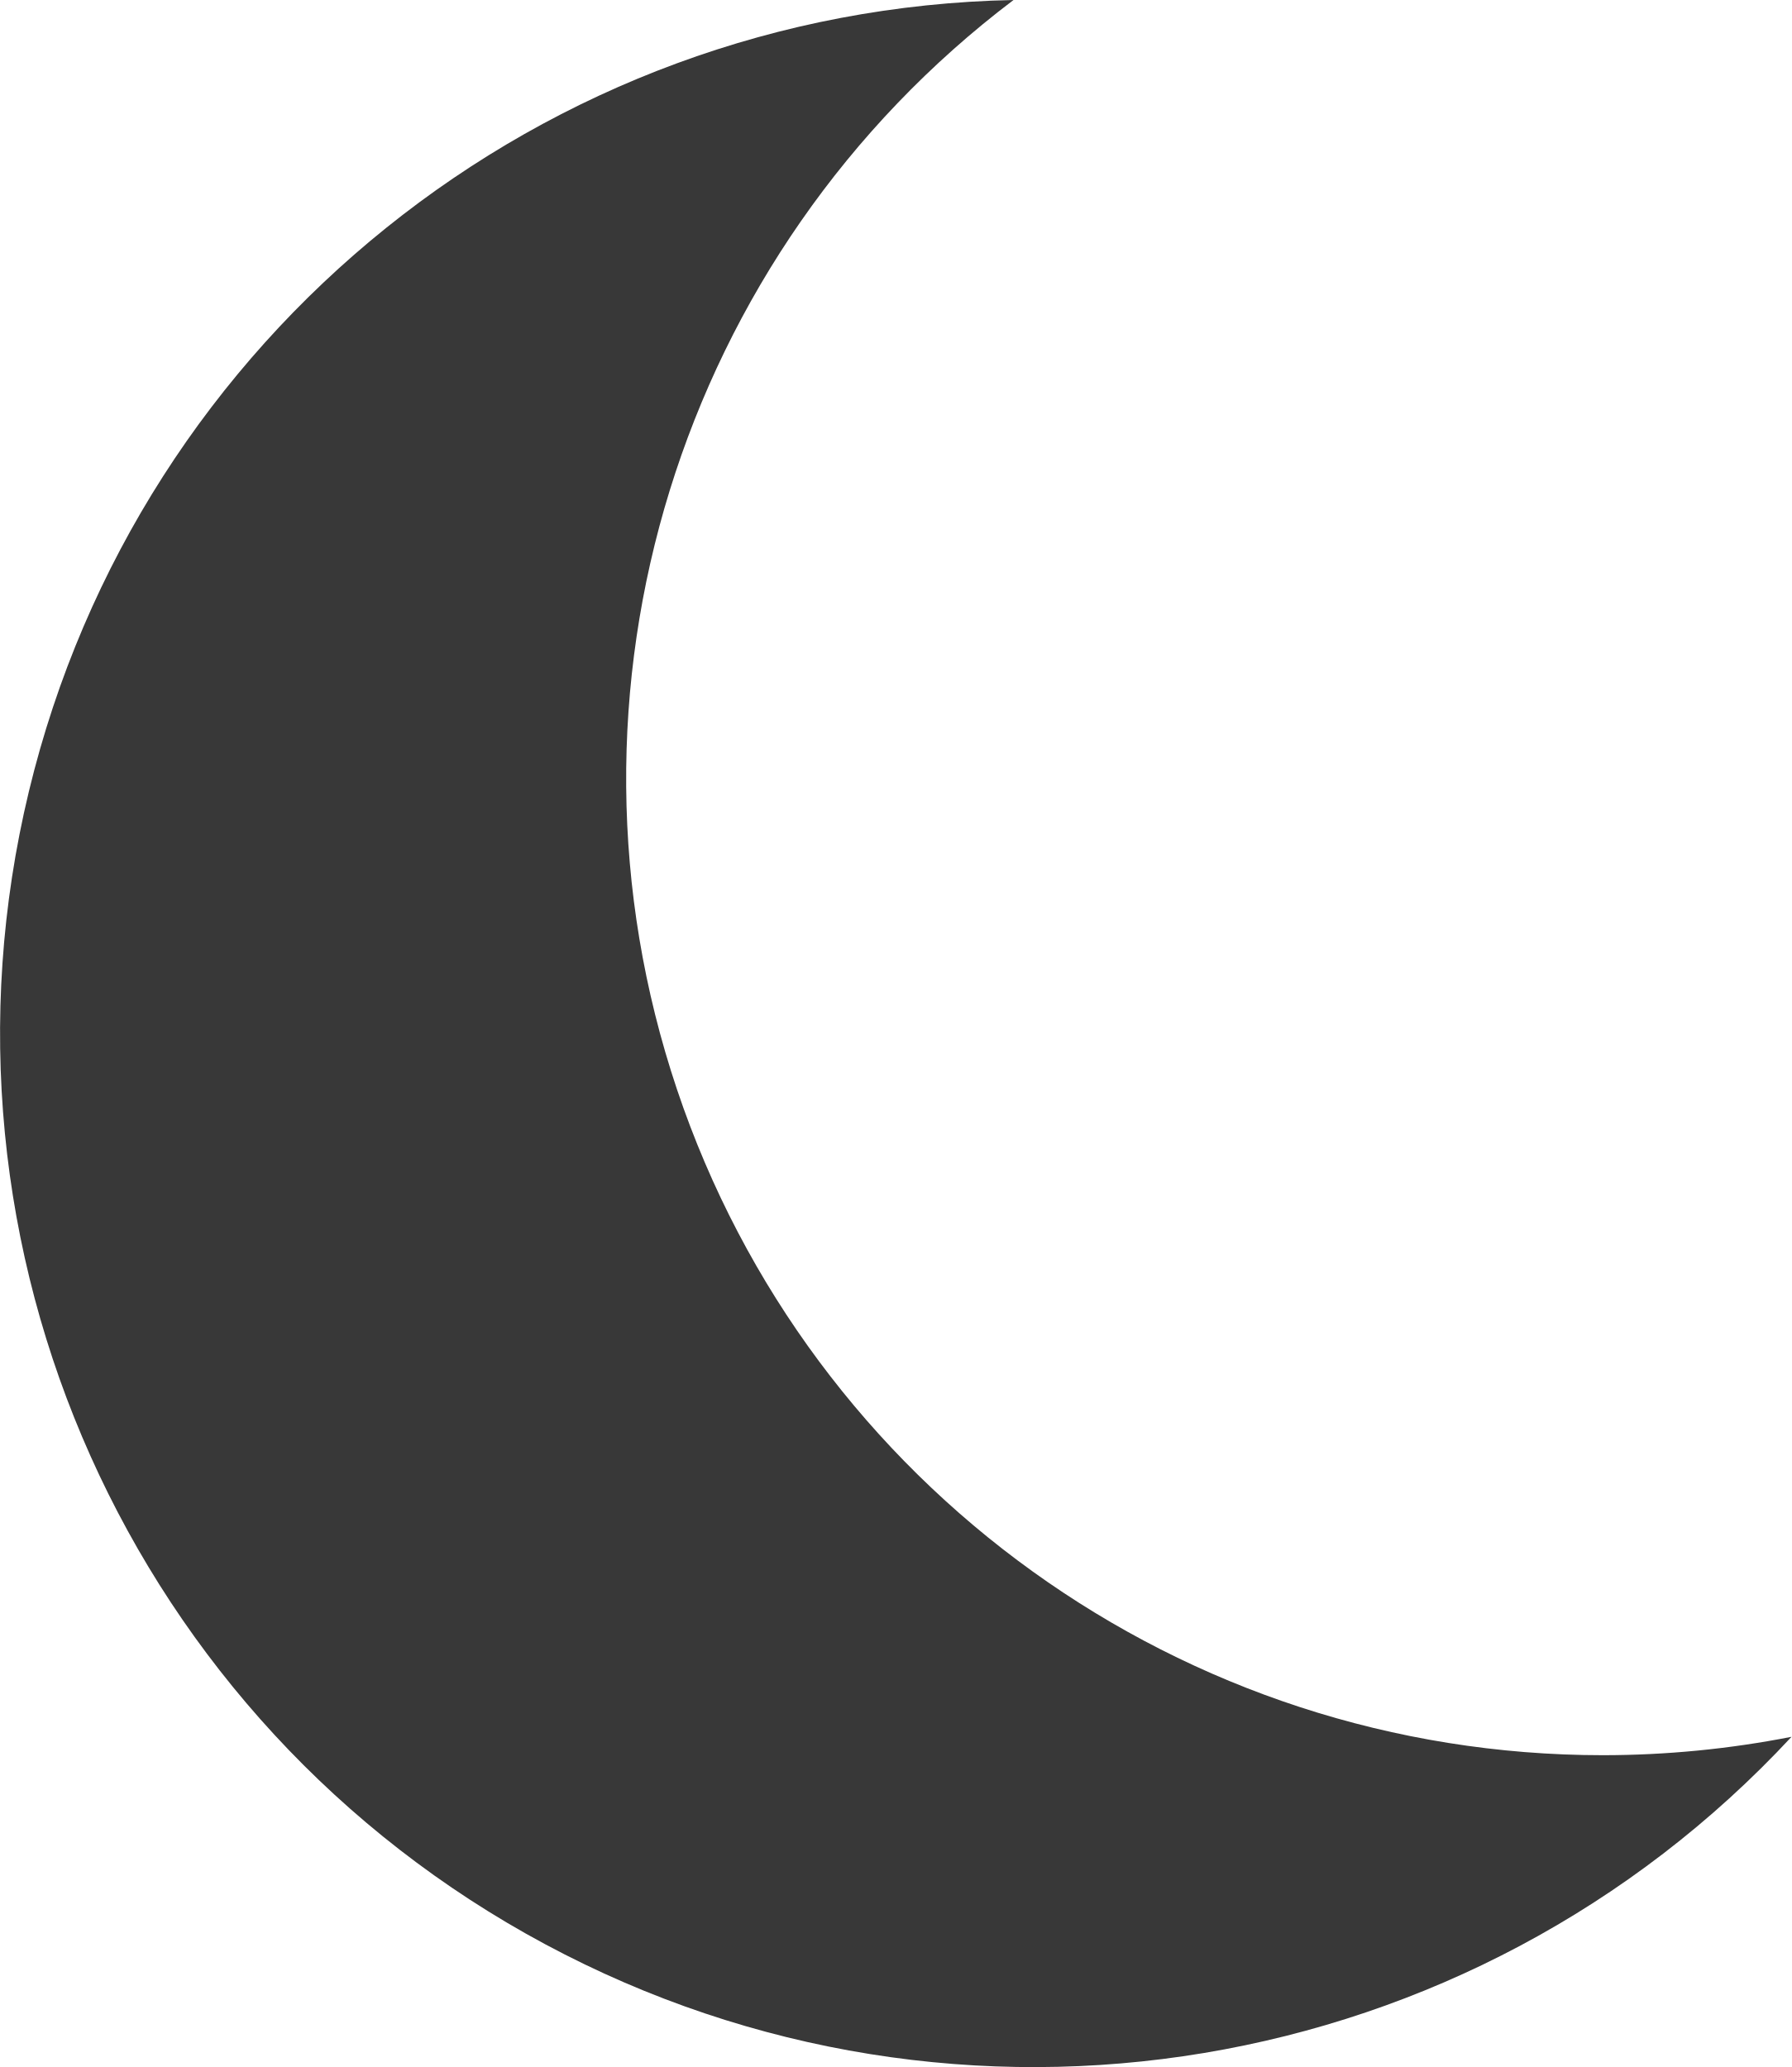
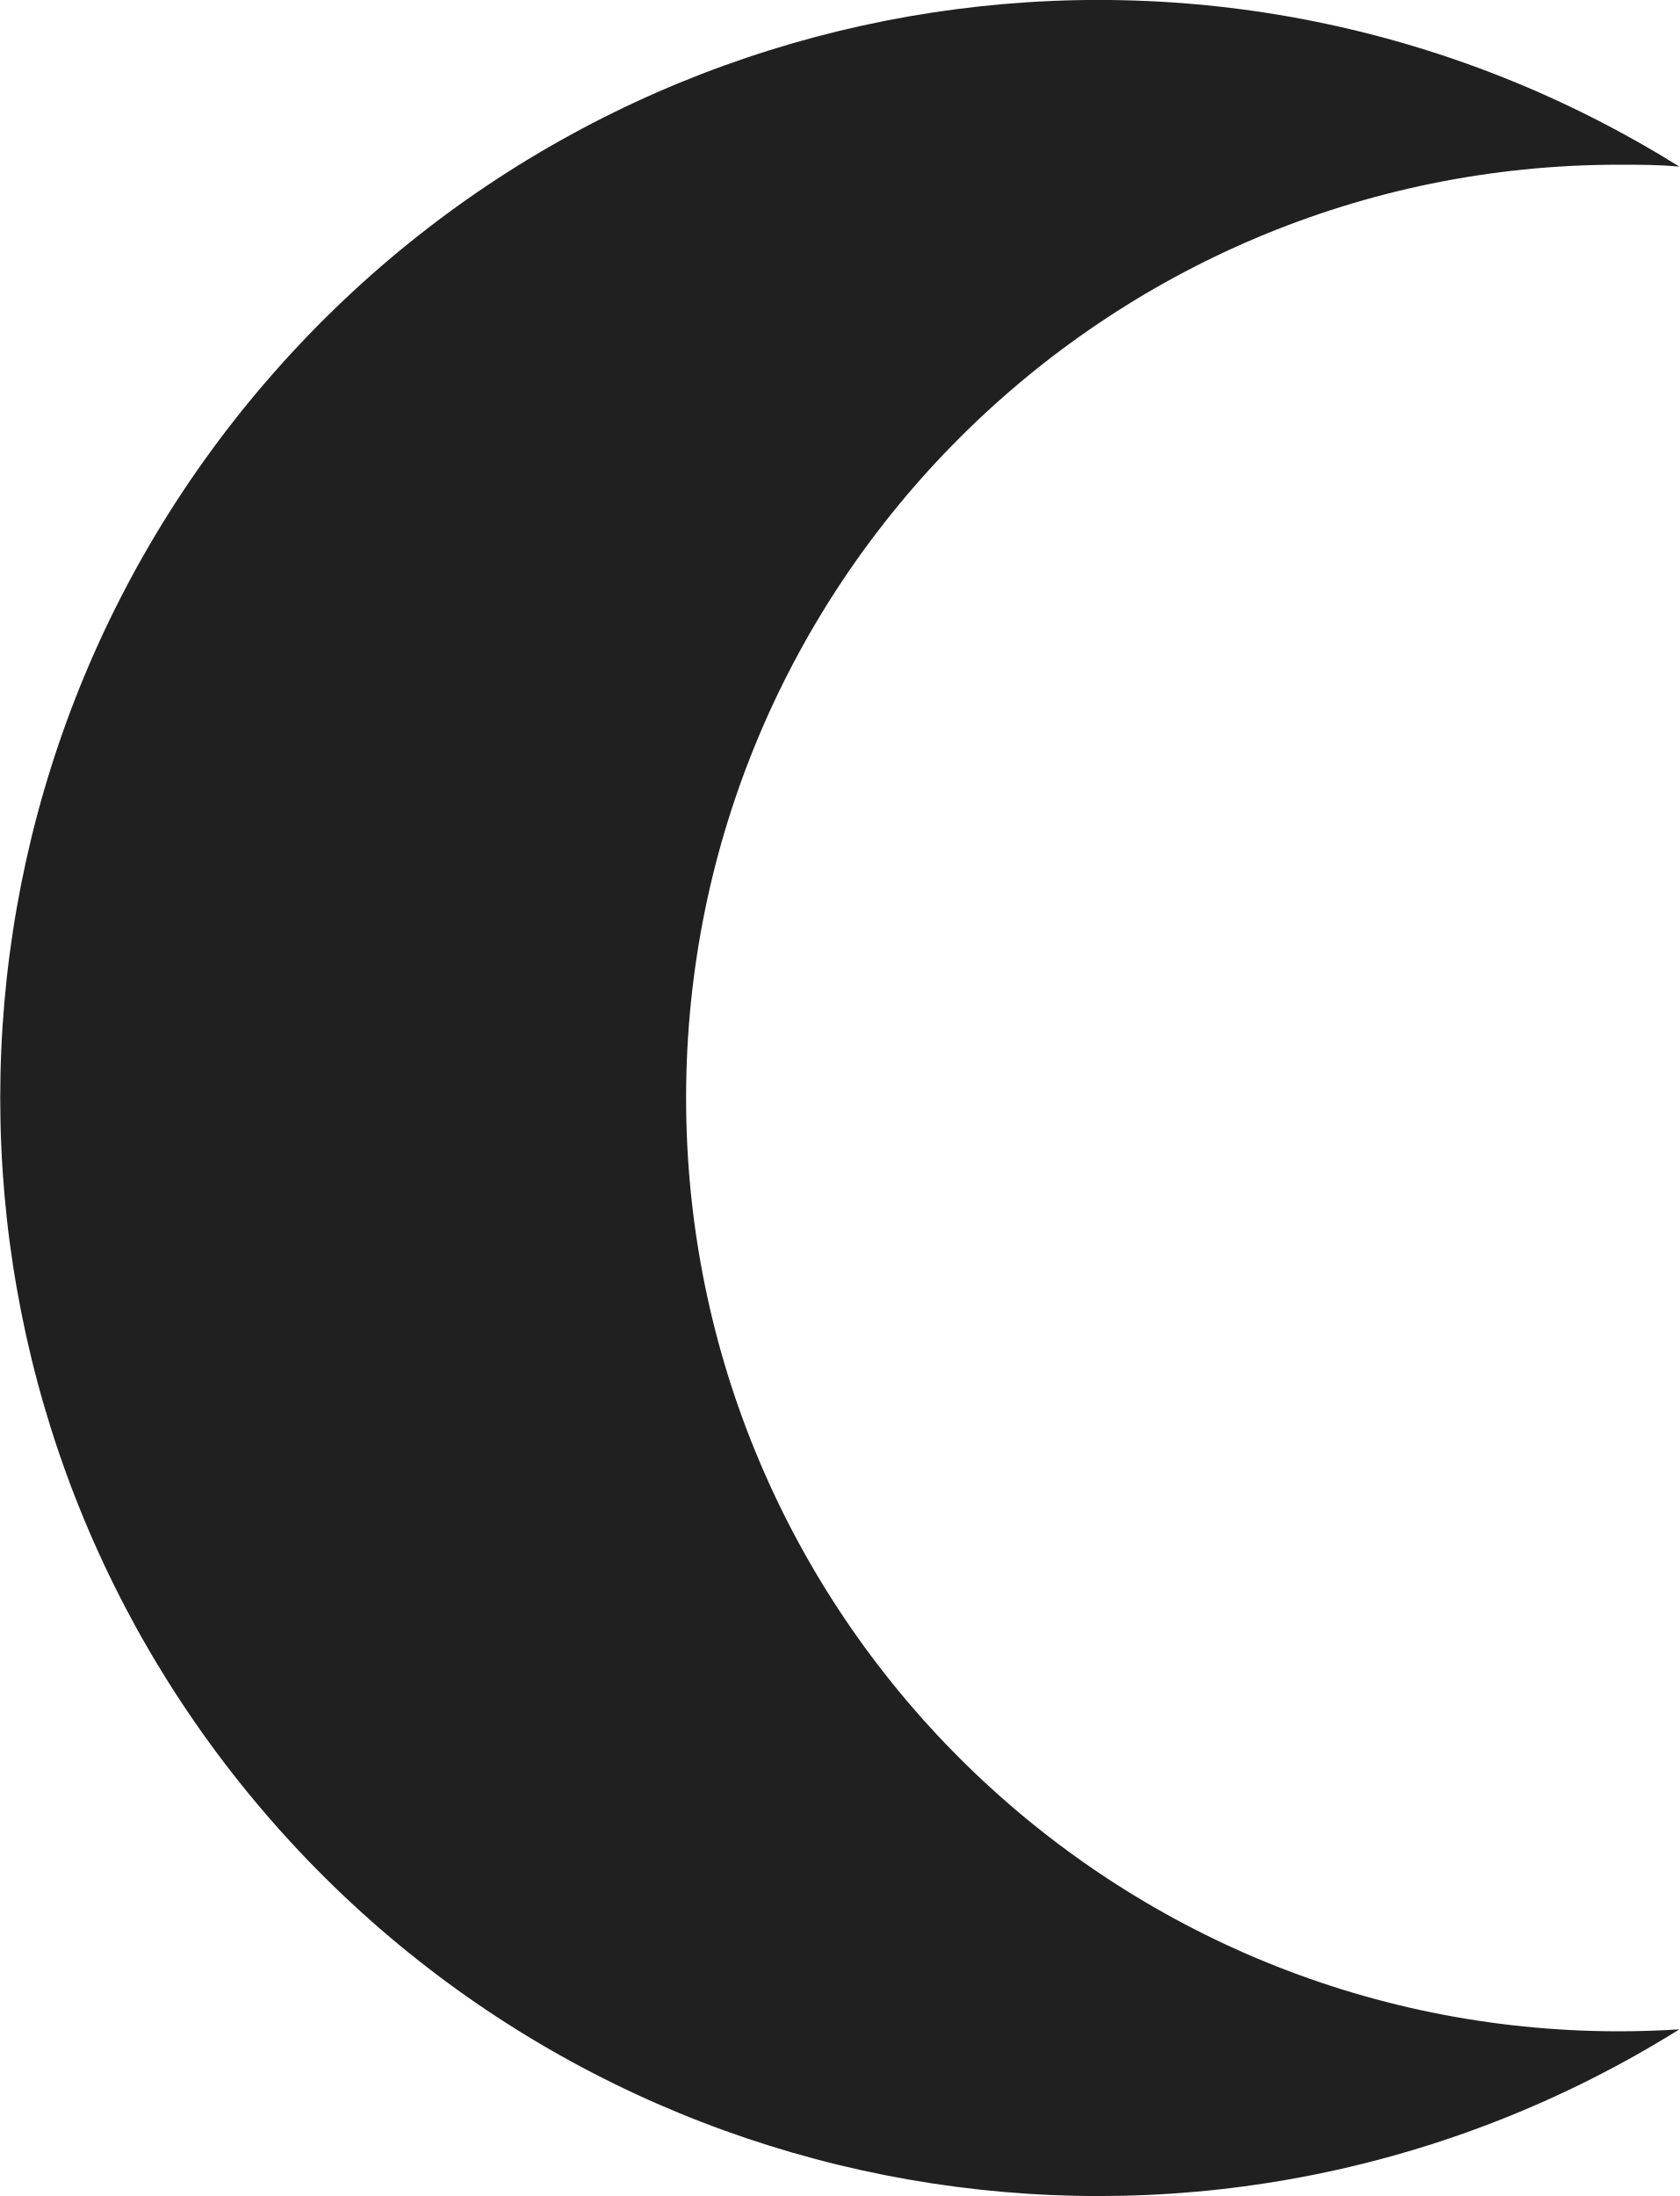
- <svg xmlns="http://www.w3.org/2000/svg" id="Layer_1" data-name="Layer 1" viewBox="0 0 66.18 76.37">
+ <svg xmlns="http://www.w3.org/2000/svg" id="Layer_1" data-name="Layer 1" viewBox="0 0 94.85 124">
  <defs>
-     <style>.cls-1{fill:#383838;}</style>
+     <style>.cls-1{fill:#202020;}</style>
  </defs>
-   <path class="cls-1" d="M59.21,64.85A36.08,36.08,0,0,1,37.44,0,38.19,38.19,0,1,0,66.18,64.17,36.24,36.24,0,0,1,59.21,64.85Z" />
+   <path class="cls-1" d="M91.45,114.7a52.7,52.7,0,0,1,0-105.4c1.14,0,2.27,0,3.4.11a62,62,0,1,0,0,105.18C93.72,114.66,92.59,114.7,91.45,114.7Z" />
</svg>
